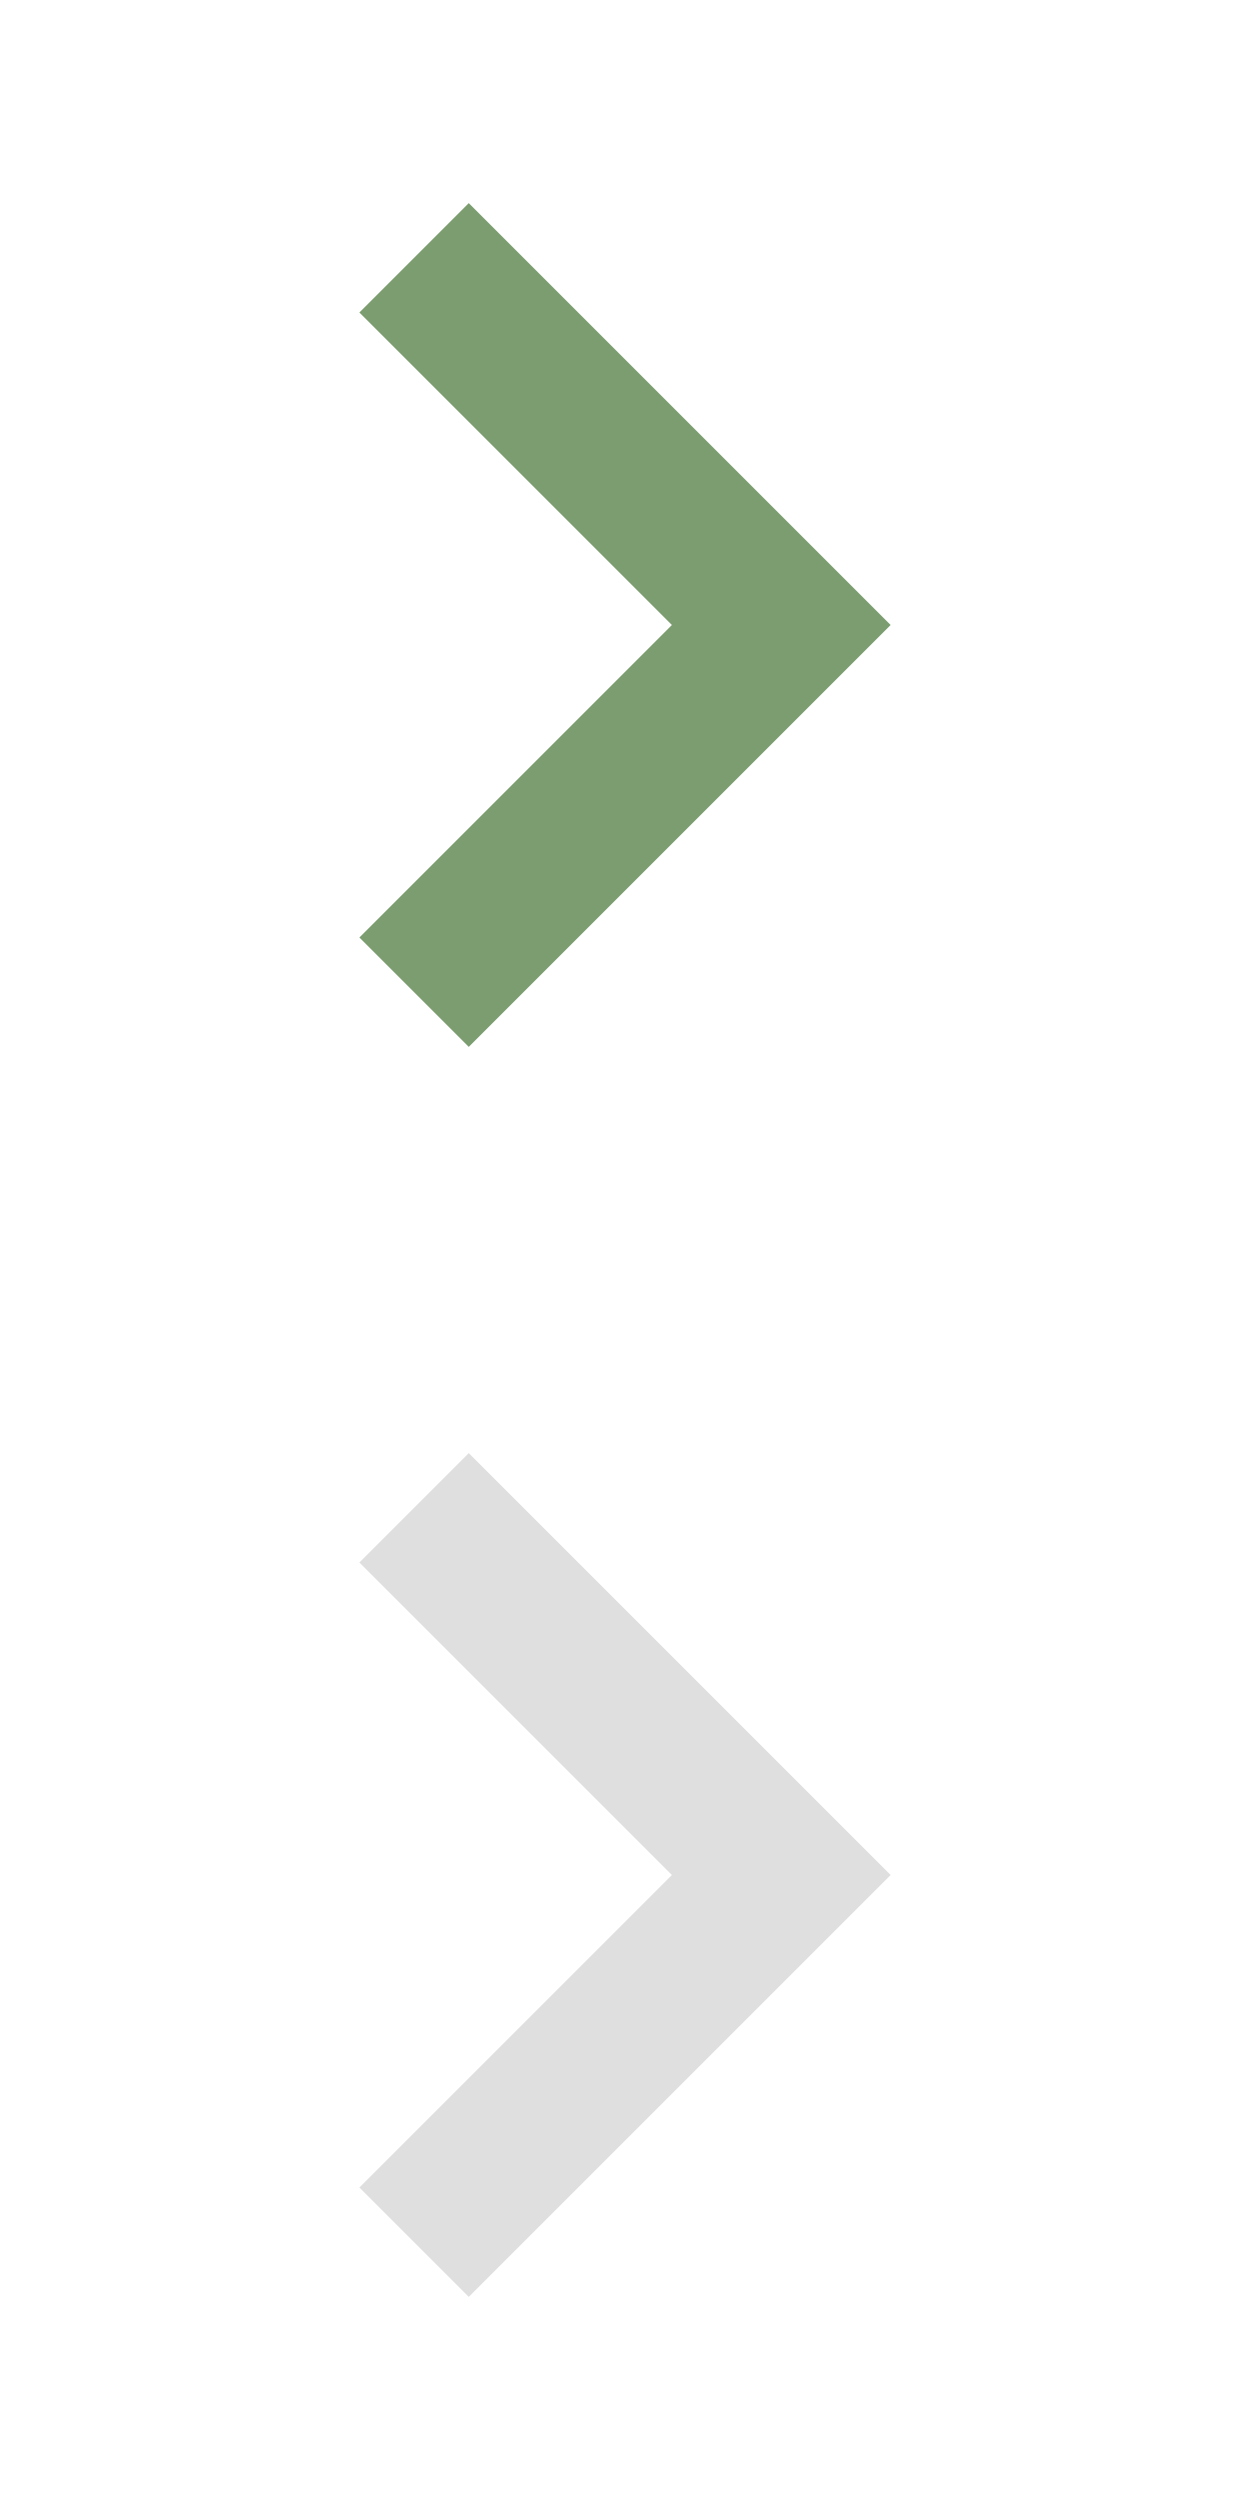
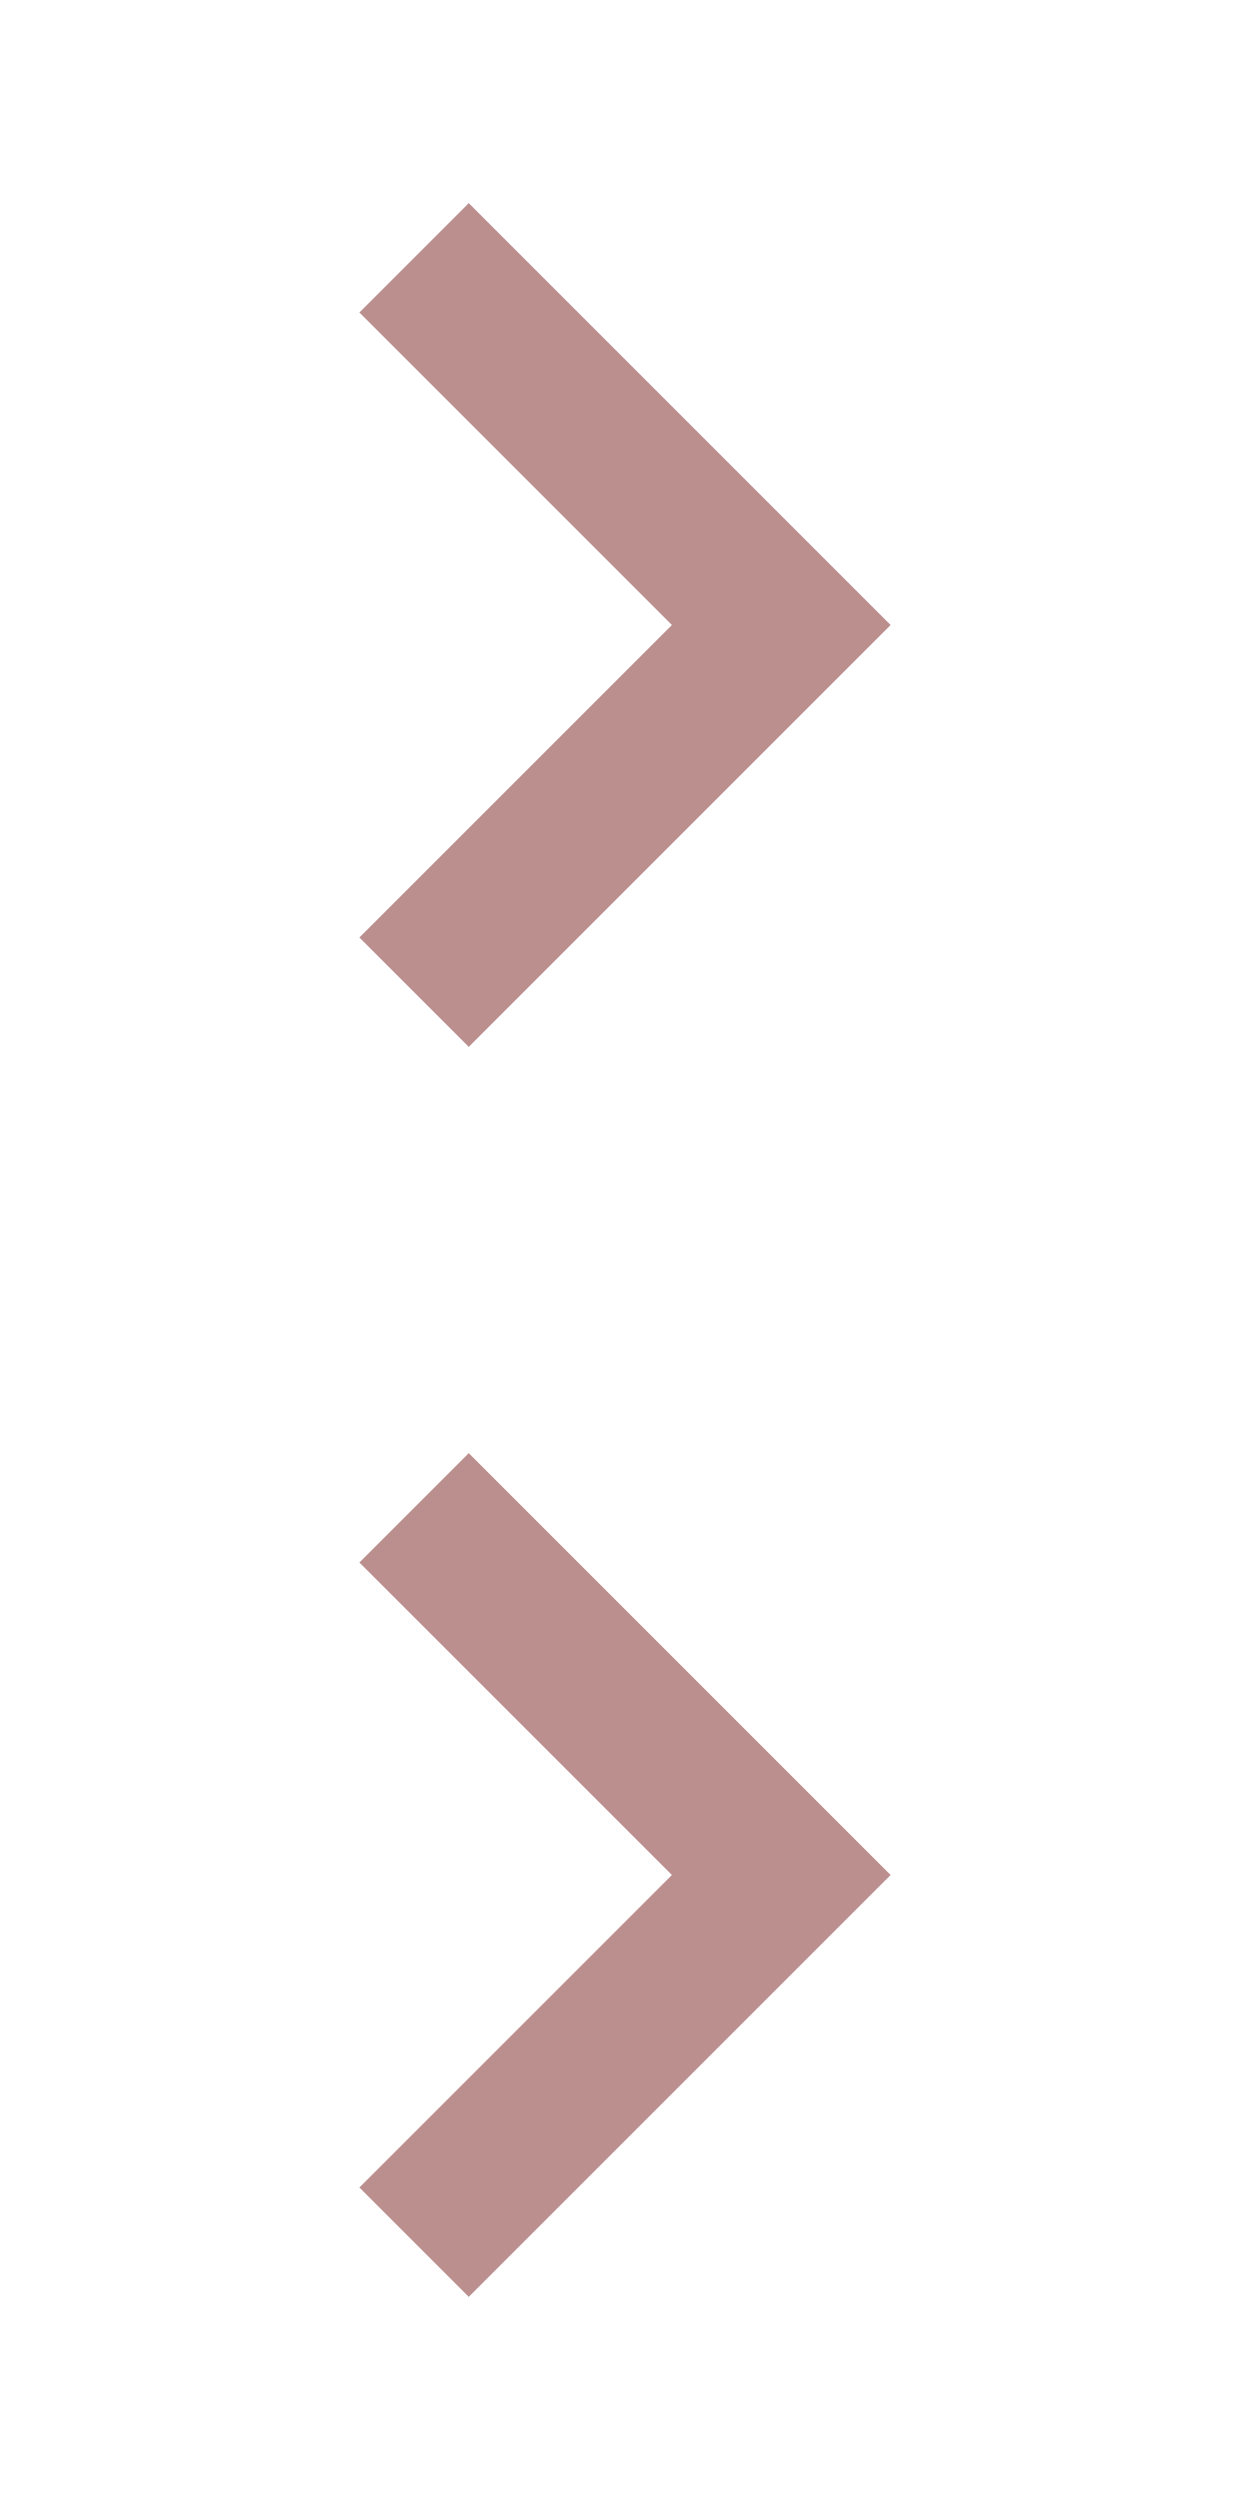
<svg xmlns="http://www.w3.org/2000/svg" x="0px" y="0px" width="16px" height="32px" viewBox="0 0 16 32">
  <g transform="translate(0, 0)">
-     <polygon fill="#7b9d6f" points="6,13.4 4.6,12 8.6,8 4.6,4 6,2.6 11.4,8 " />
+     <polygon fill="rosybrown" points="6,13.4 4.6,12 8.6,8 4.6,4 6,2.6 11.4,8 " />
  </g>
  <g transform="translate(0, 16)">
-     <polygon fill="#dfdfdf" points="6,13.4 4.6,12 8.6,8 4.6,4 6,2.6 11.4,8 " />
+     <polygon fill="rosybrown" points="6,13.4 4.6,12 8.6,8 4.6,4 6,2.6 11.4,8 " />
  </g>
</svg>
